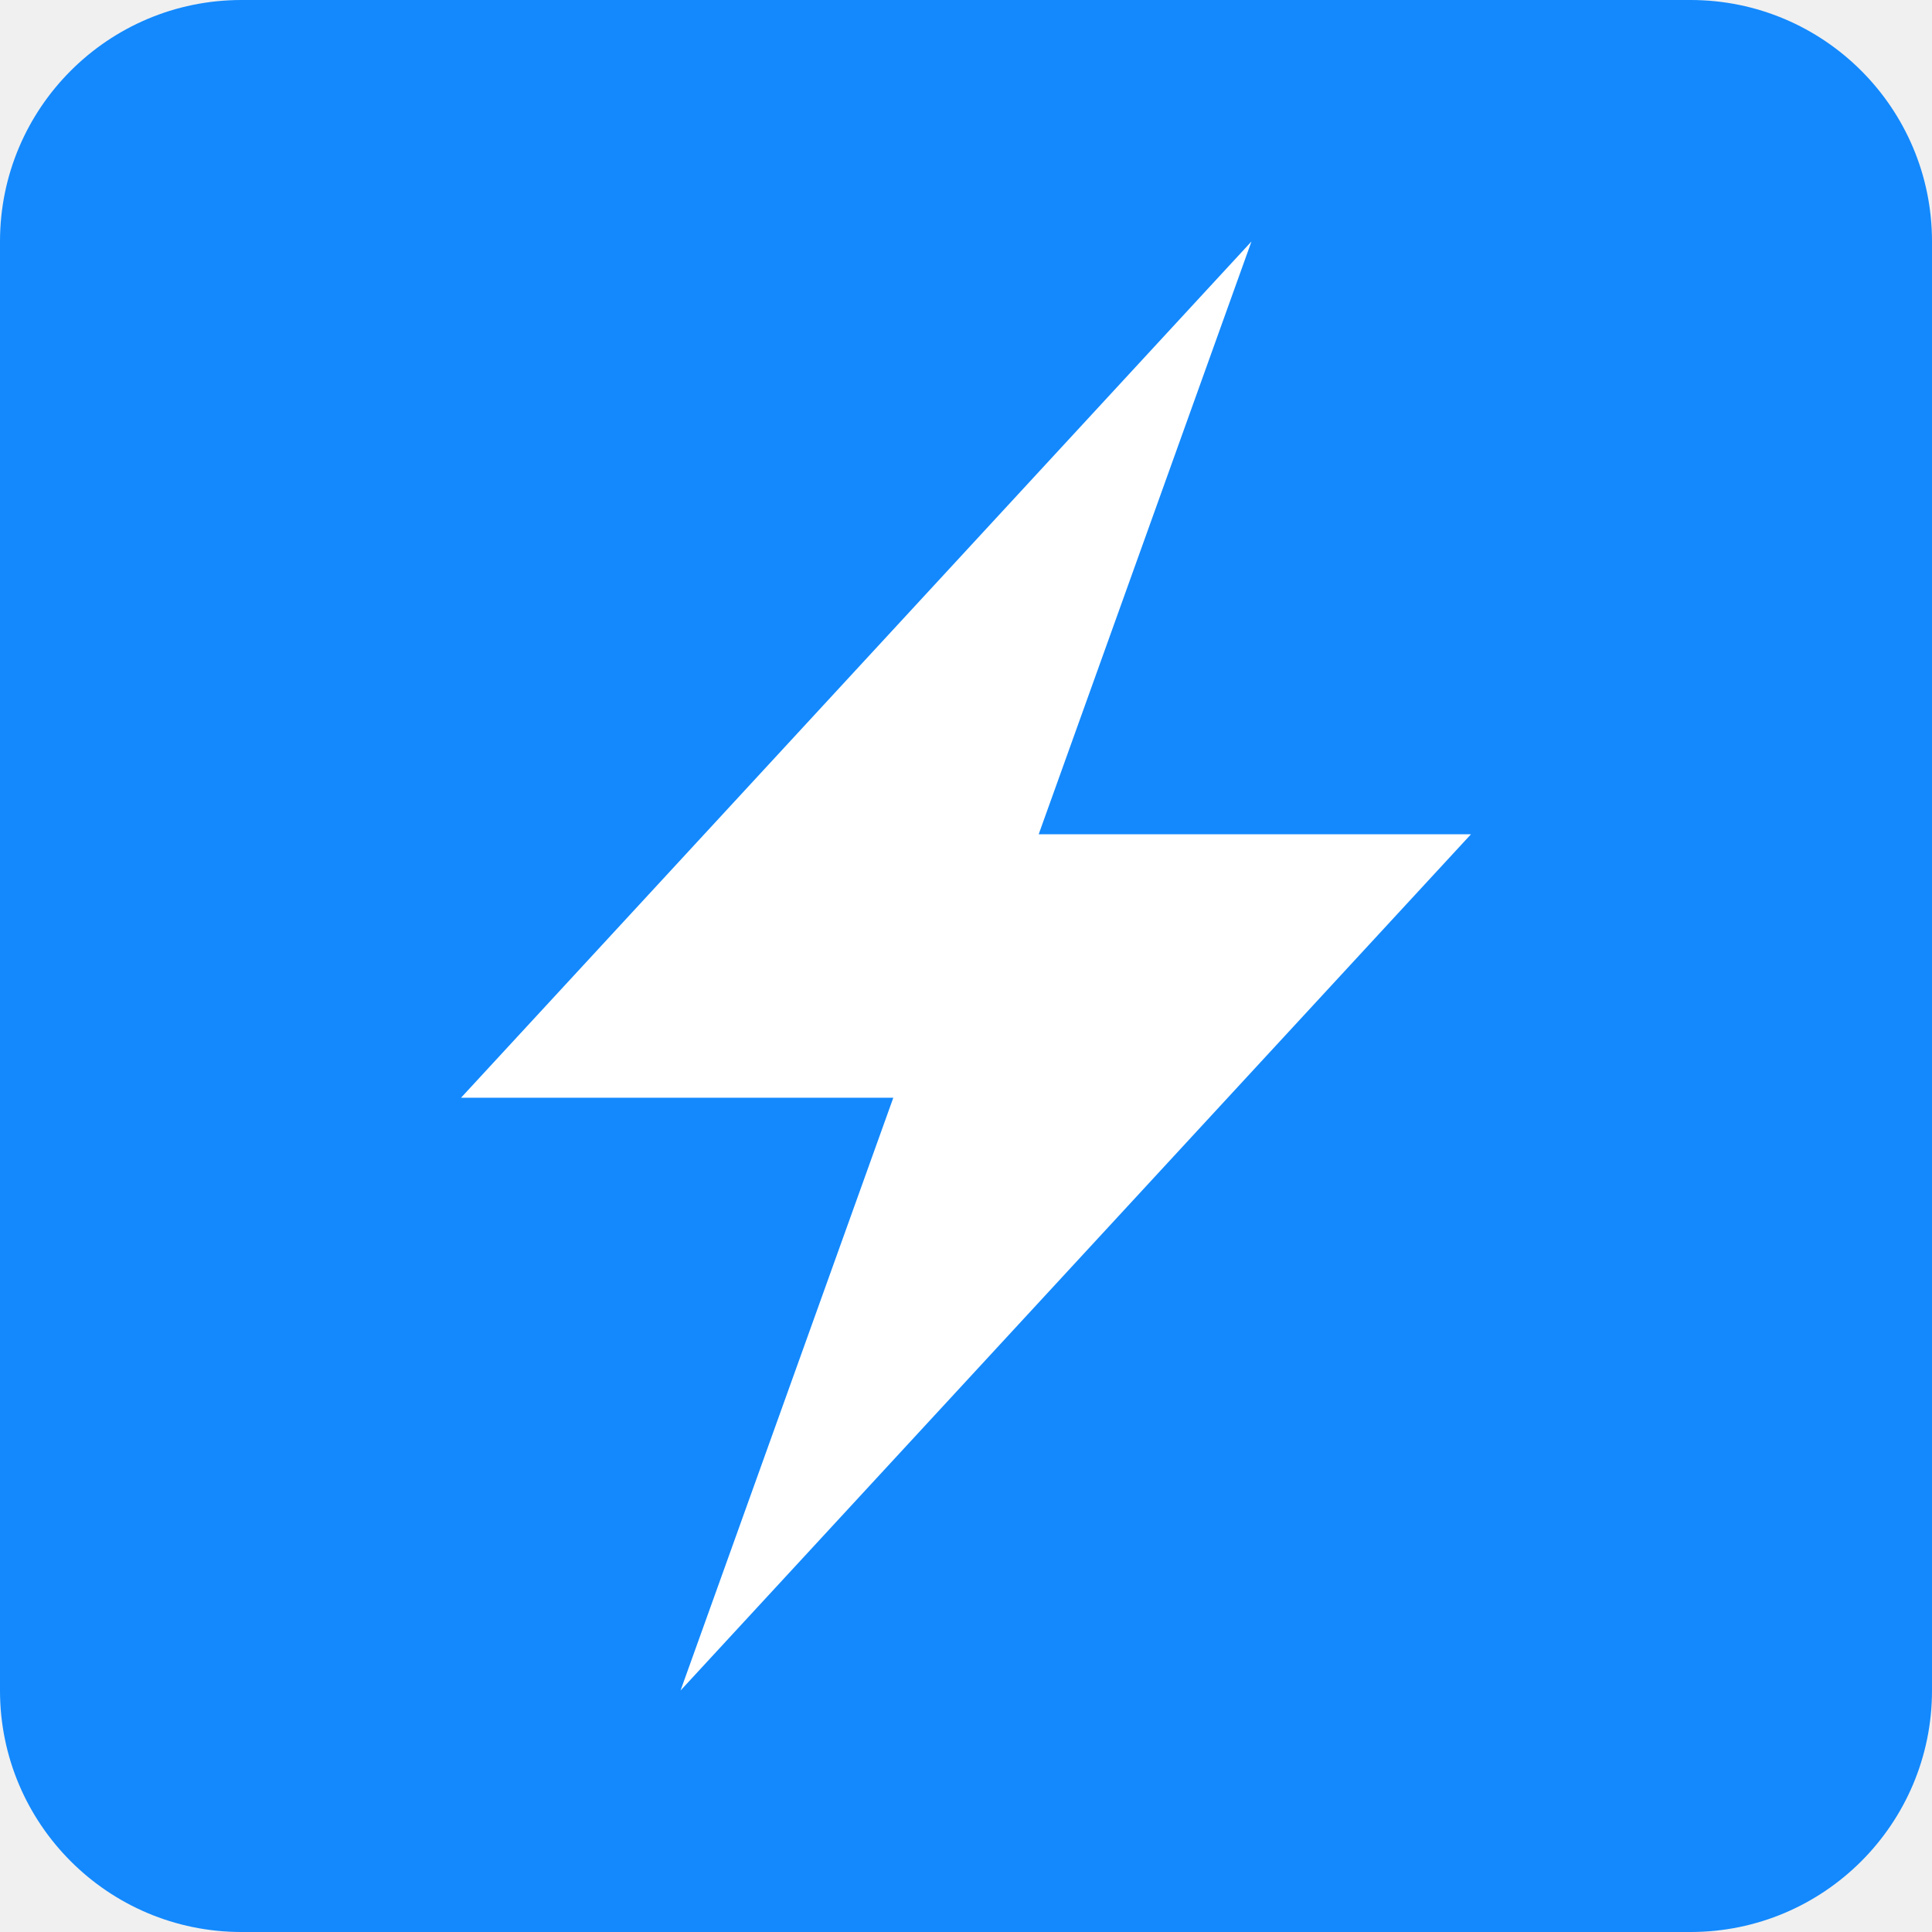
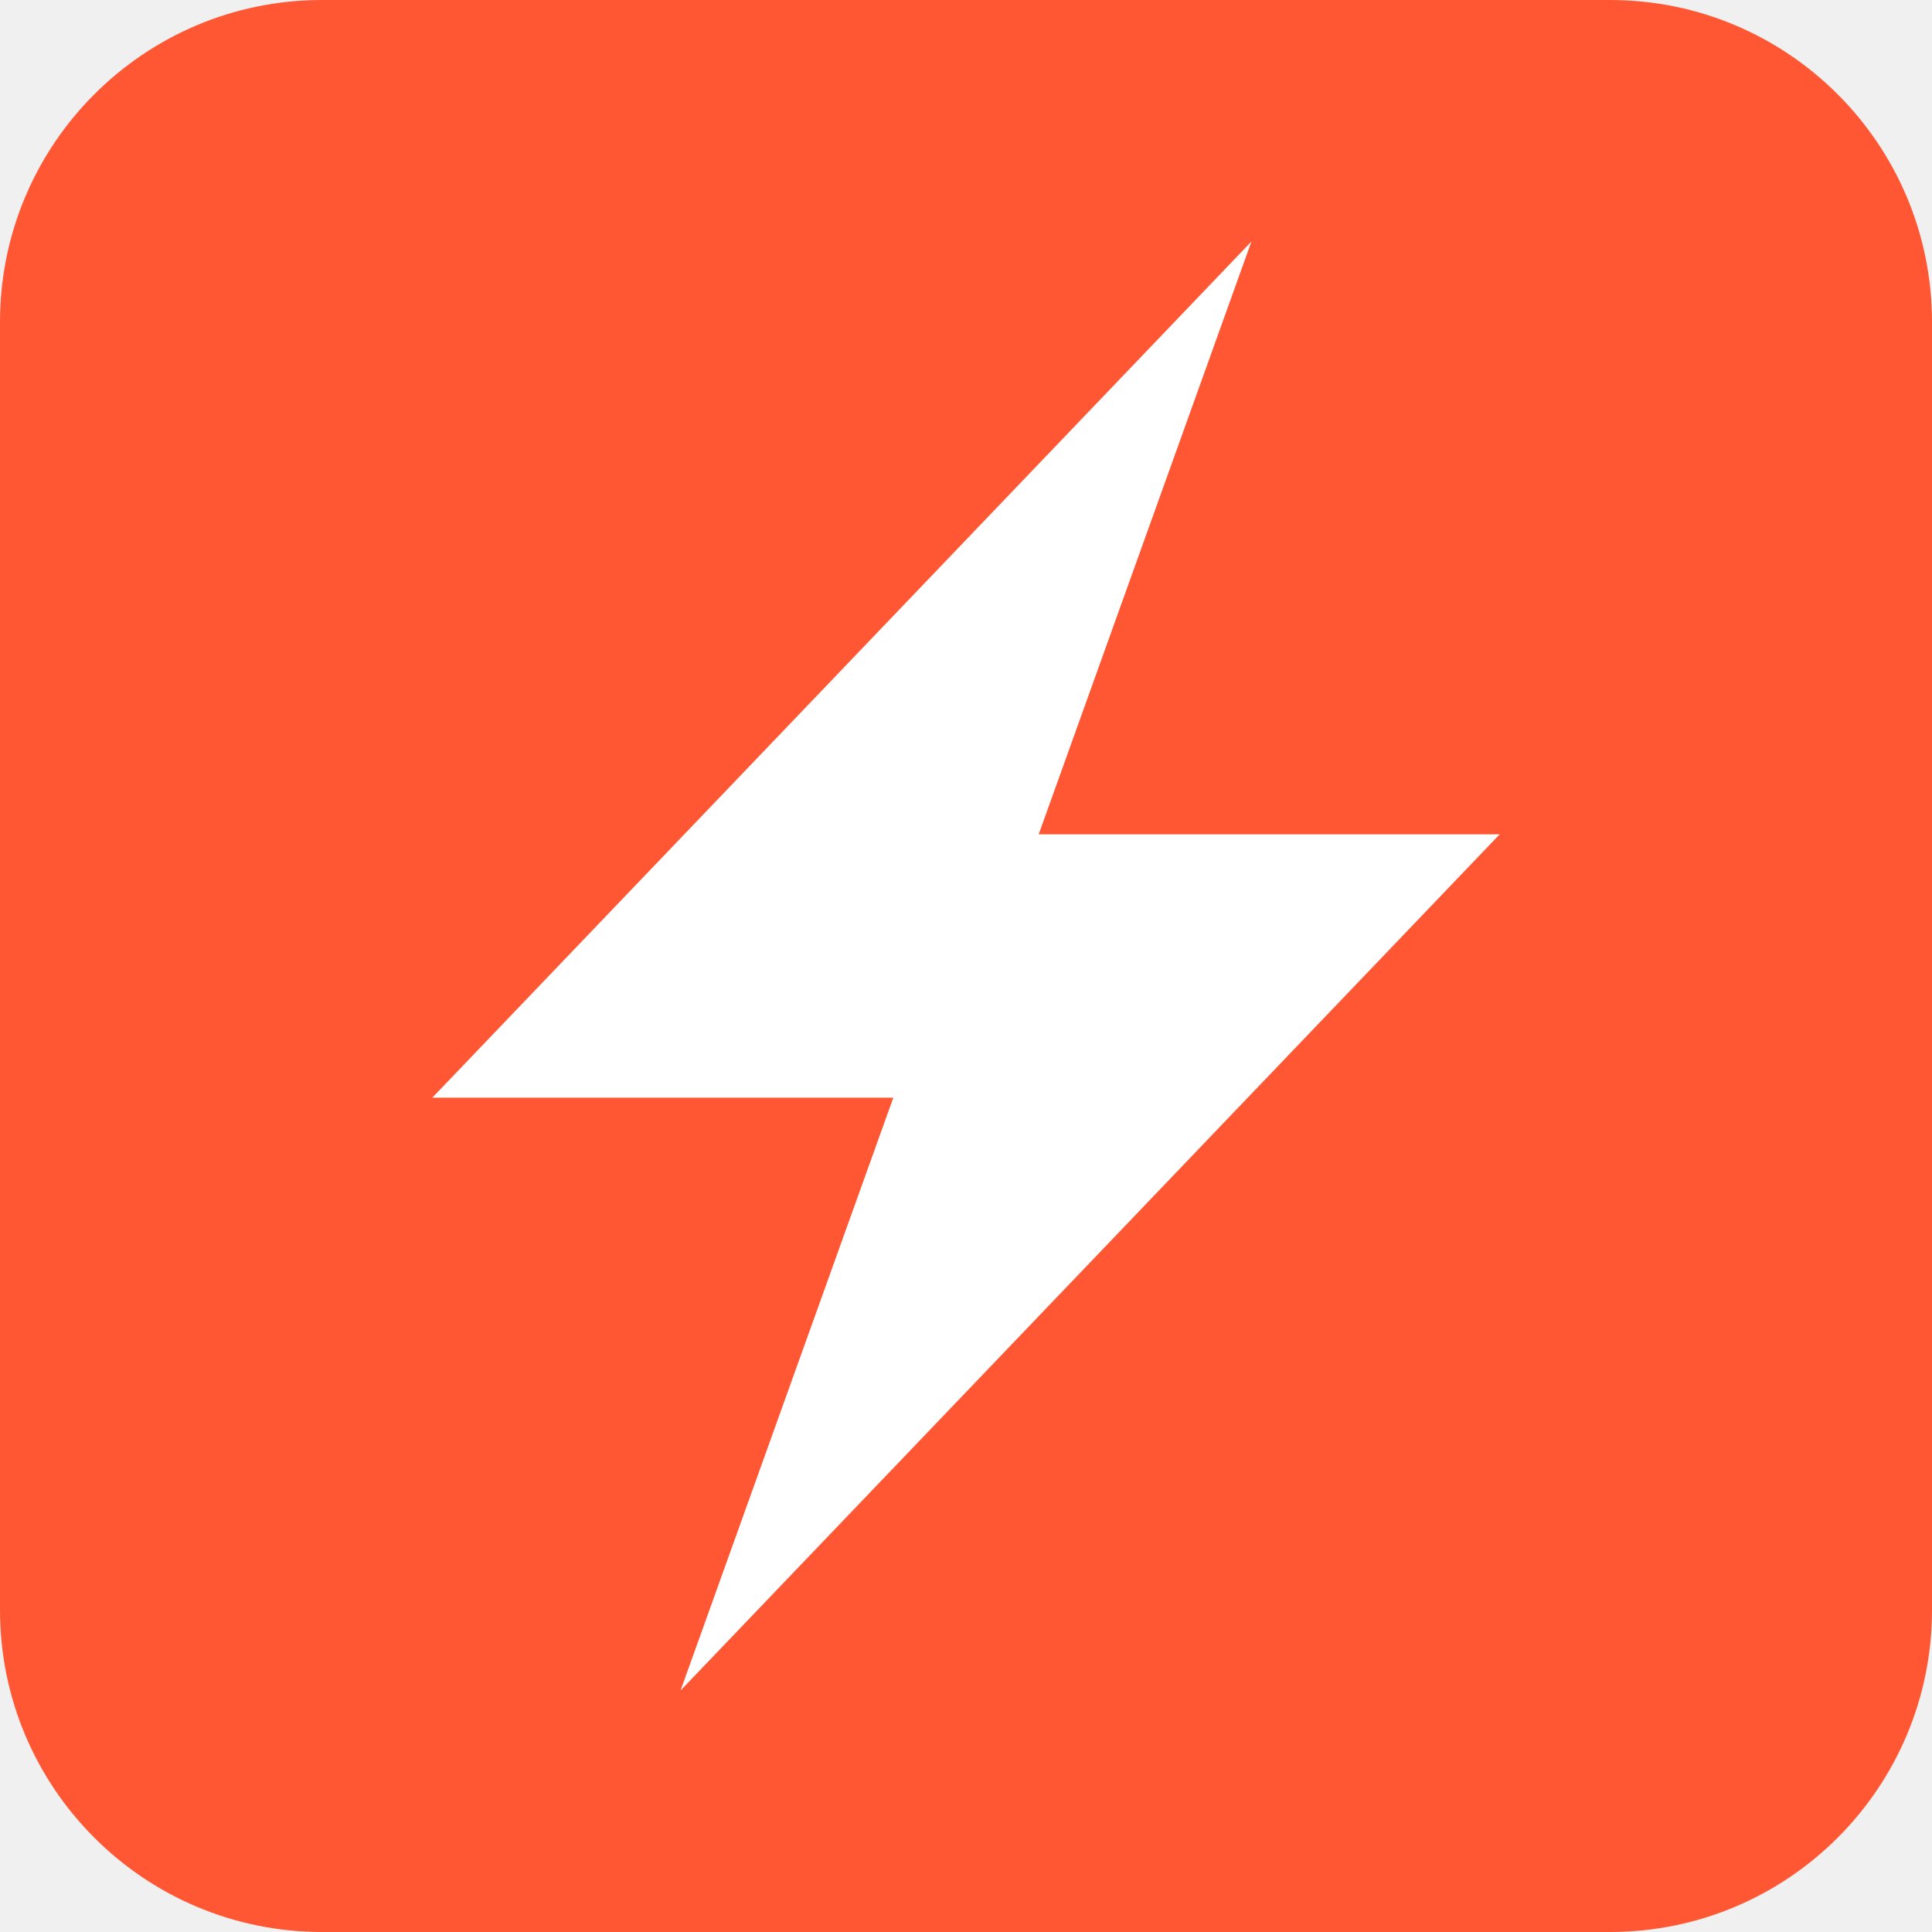
- <svg xmlns="http://www.w3.org/2000/svg" viewBox="0 0 16 16" width="16" height="16">
-   <rect width="16" height="16" rx="2" fill="#1389fd" />
-   <path d="M7.398 9.091h-3.58L10.364 2 8.602 6.909h3.58L5.636 14l1.762-4.909Z" fill="#fff" />
+ <svg xmlns="http://www.w3.org/2000/svg" viewBox="0 0 24 24" width="24" height="24">
+   <rect width="24" height="24" rx="4" fill="#FF5733" />
+   <path d="M11.097 13.636H5.37L15.546 3 12.903 10.364h5.727L8.454 21l2.643-7.364Z" fill="#fff" />
</svg>
